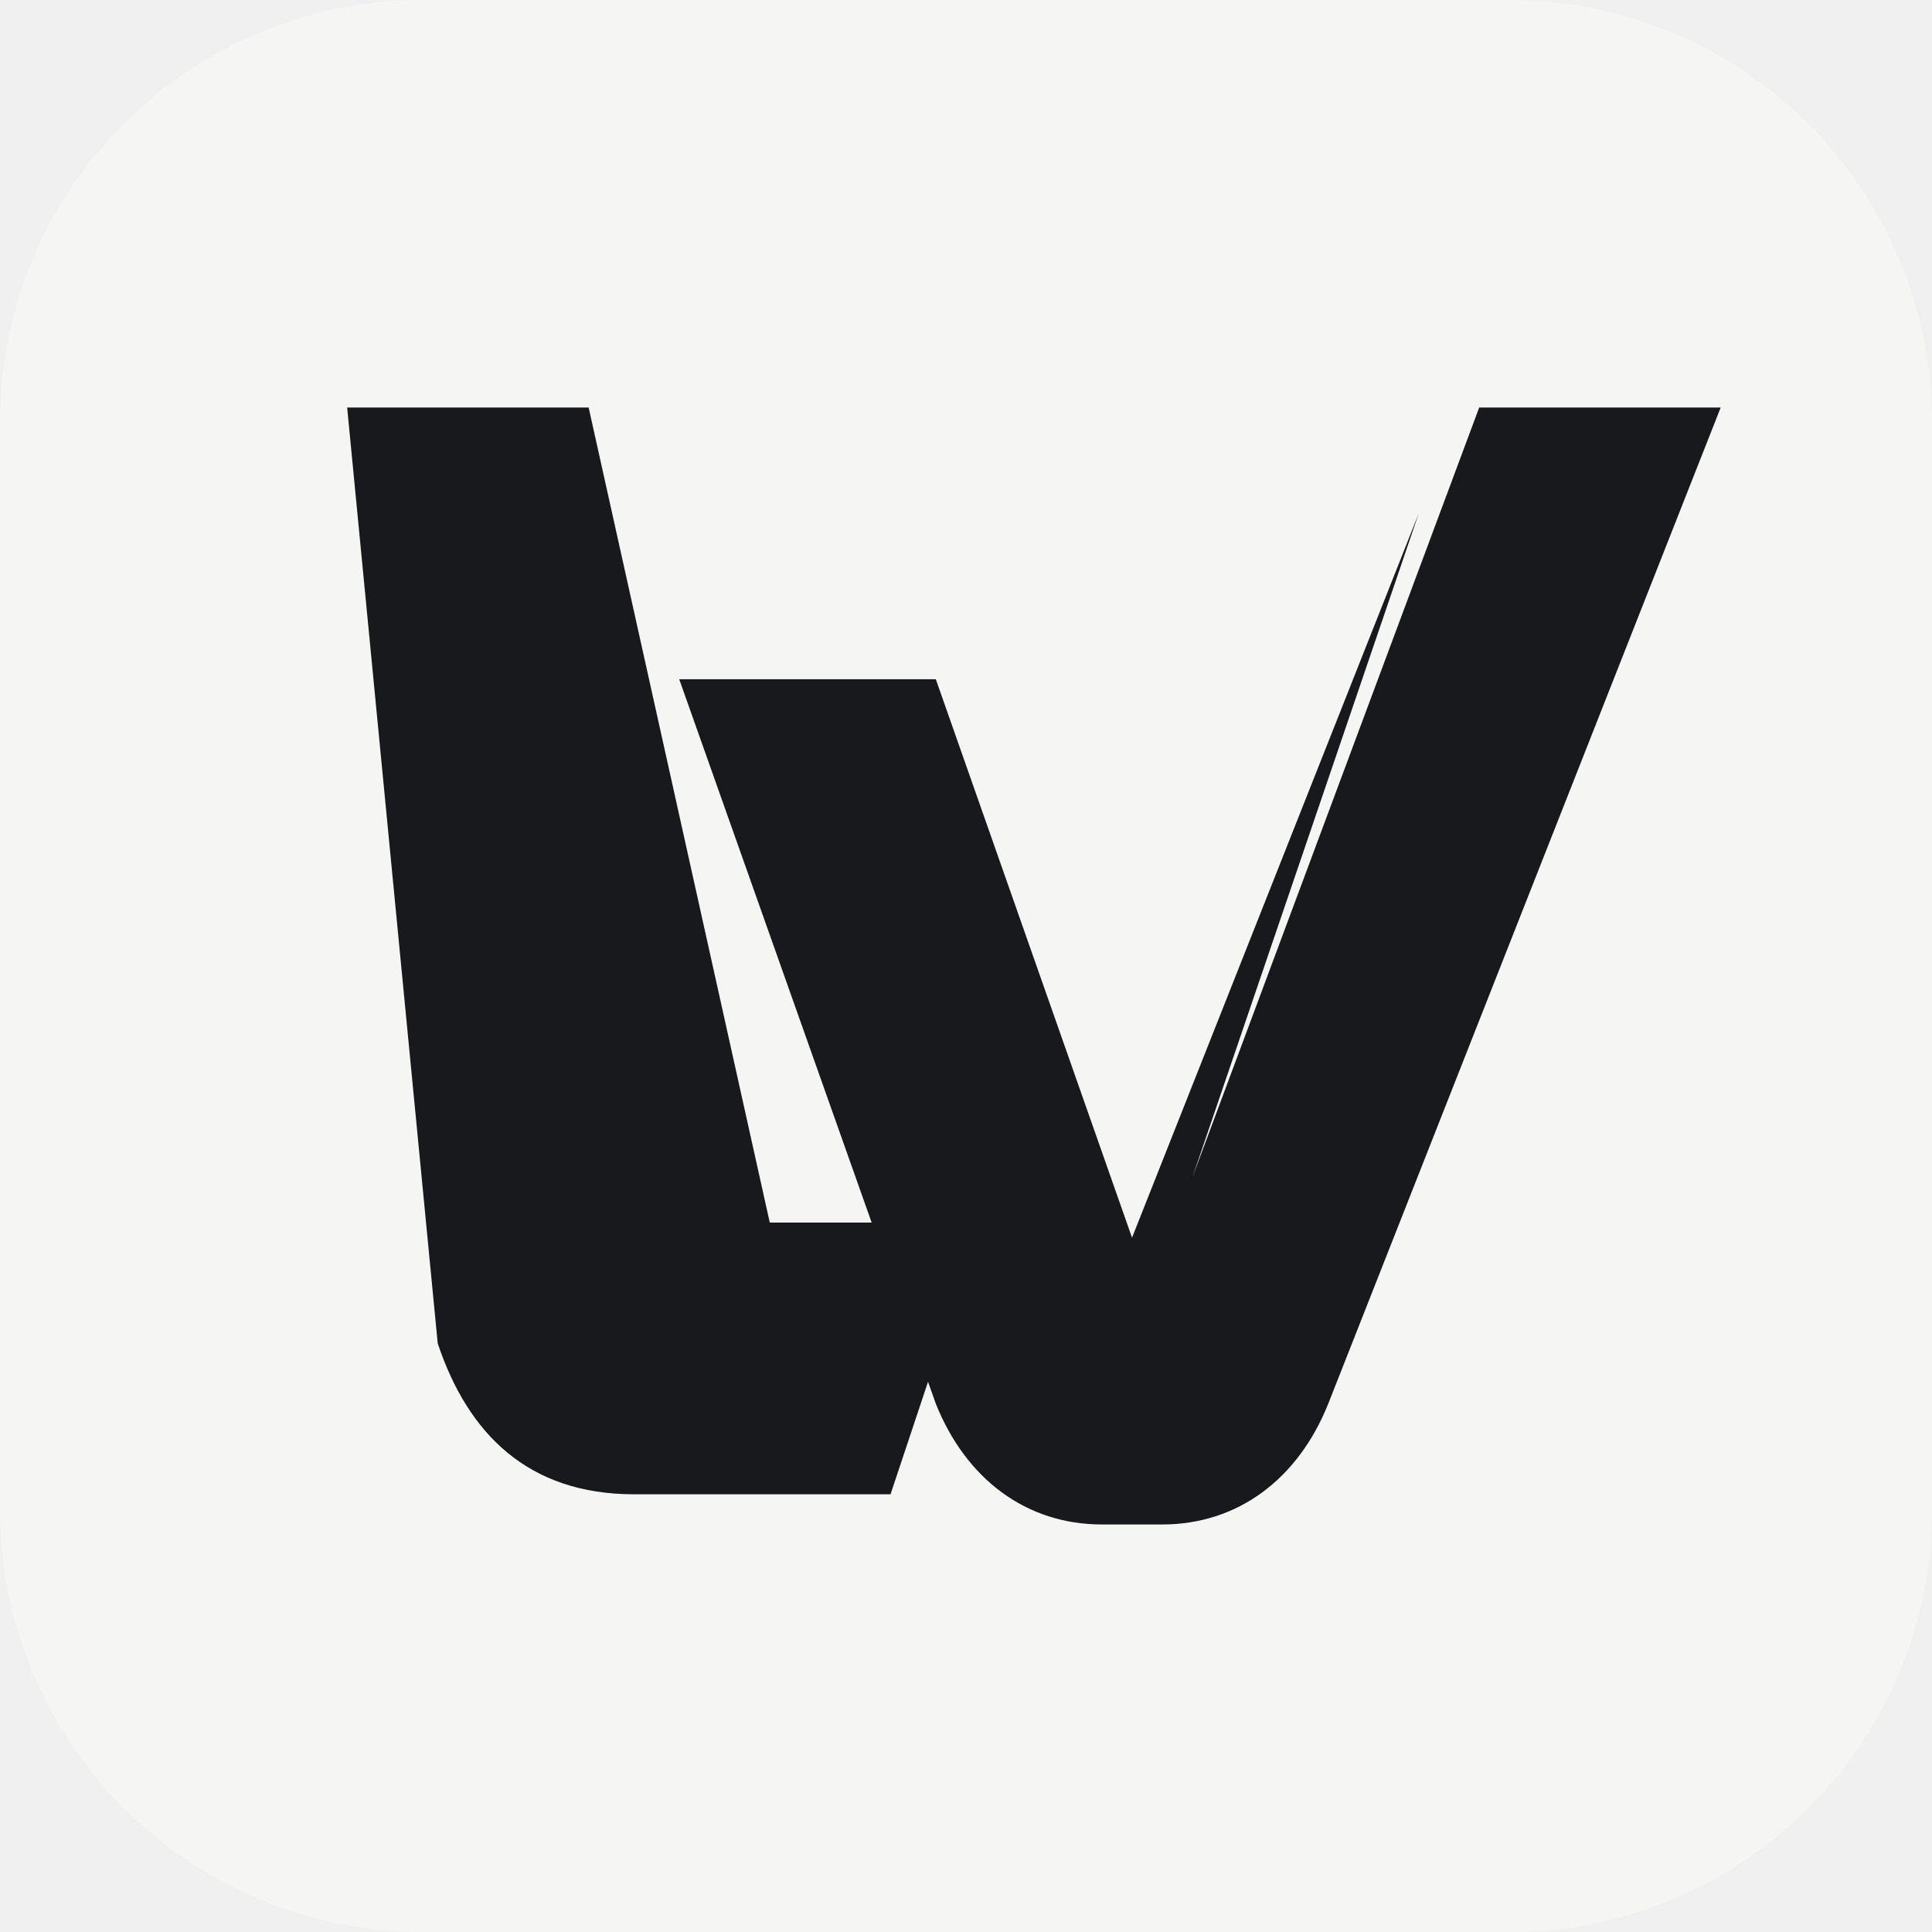
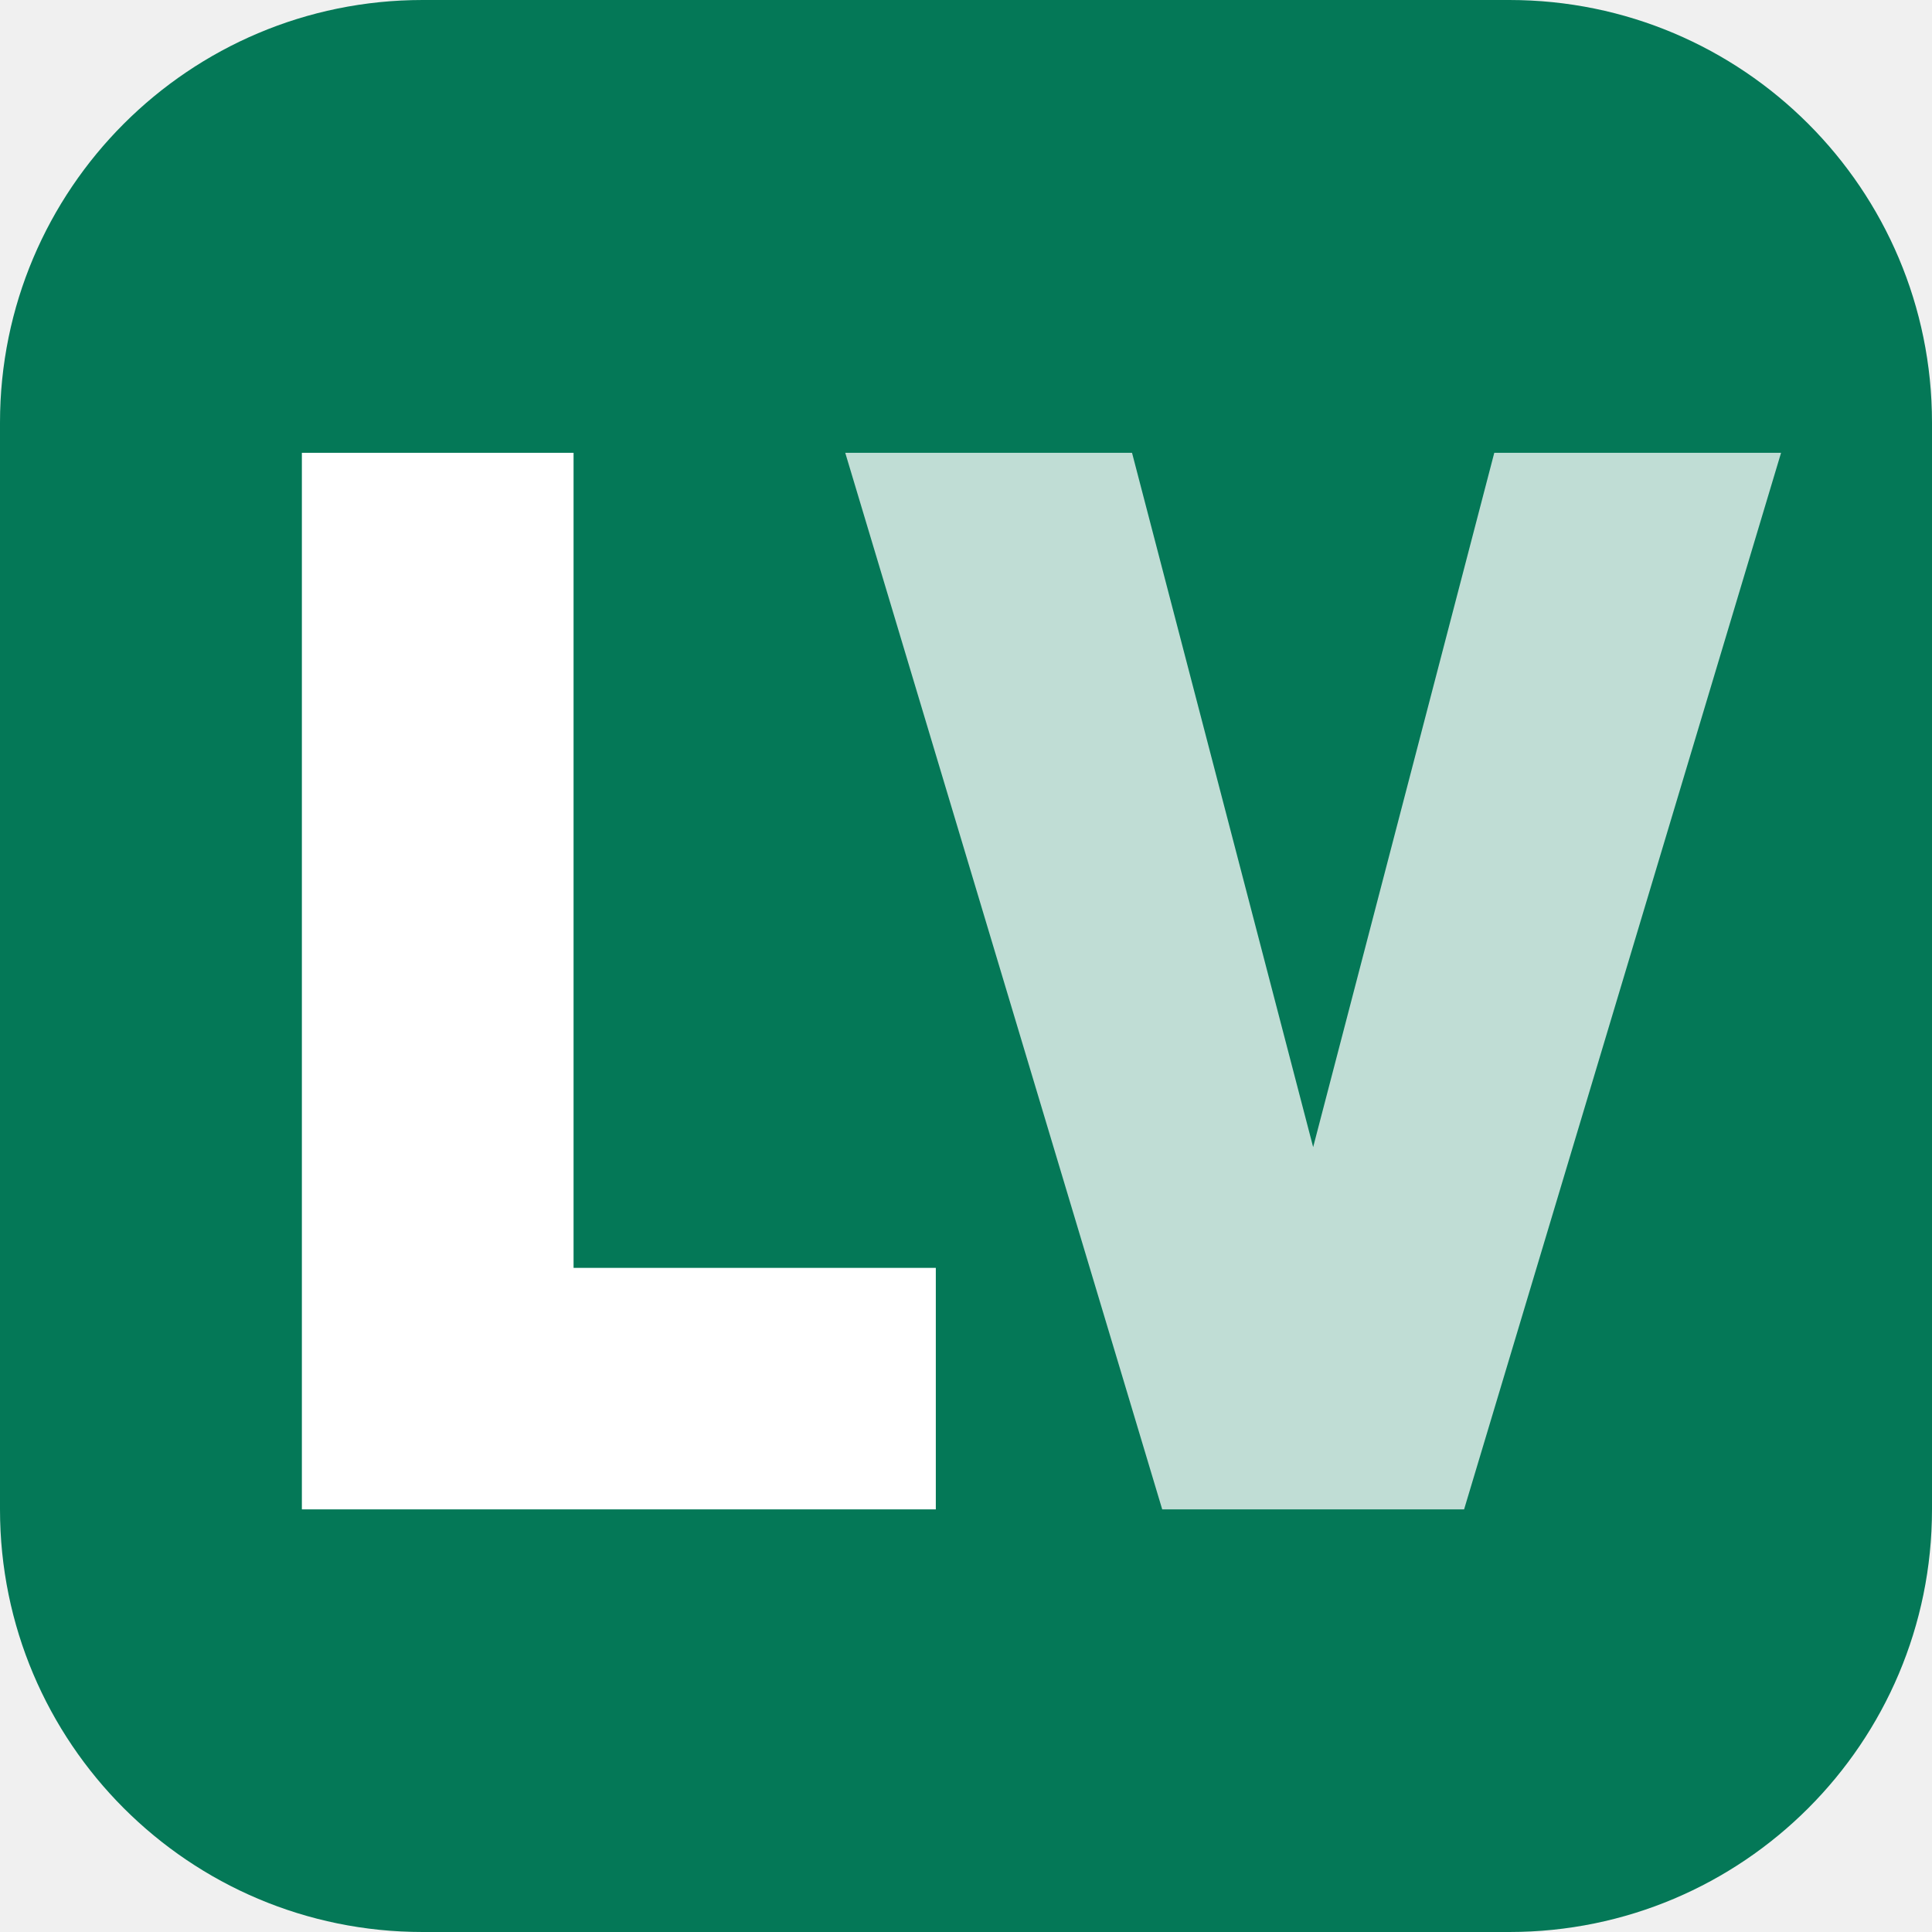
<svg xmlns="http://www.w3.org/2000/svg" viewBox="0 0 128 128" fill="none" role="img" aria-labelledby="title">
-   <rect width="128" height="128" rx="28" fill="#F5F5F4" />
-   <path d="M23 27H39L51 81H65L59 99H42C35 99 31 95 29 89L23 27Z" fill="#17191D" />
-   <path d="M45 27H62L79 78L98 27H114L88 93C86 98 82 101 77 101H73C68 101 64 98 62 93L45 45H62L75 82L94 34L79 78L62 27H45Z" fill="#17191D" />
+   <rect width="128" height="128" rx="28" fill="#047857" />
+   <path d="M20 30H38V84H62V100H20Z" fill="#FFFFFF" />
+   <path d="M56 30H75L87 76L99 30H118L97 100H77Z" fill="#FFFFFF" fill-opacity="0.75" />
</svg>
